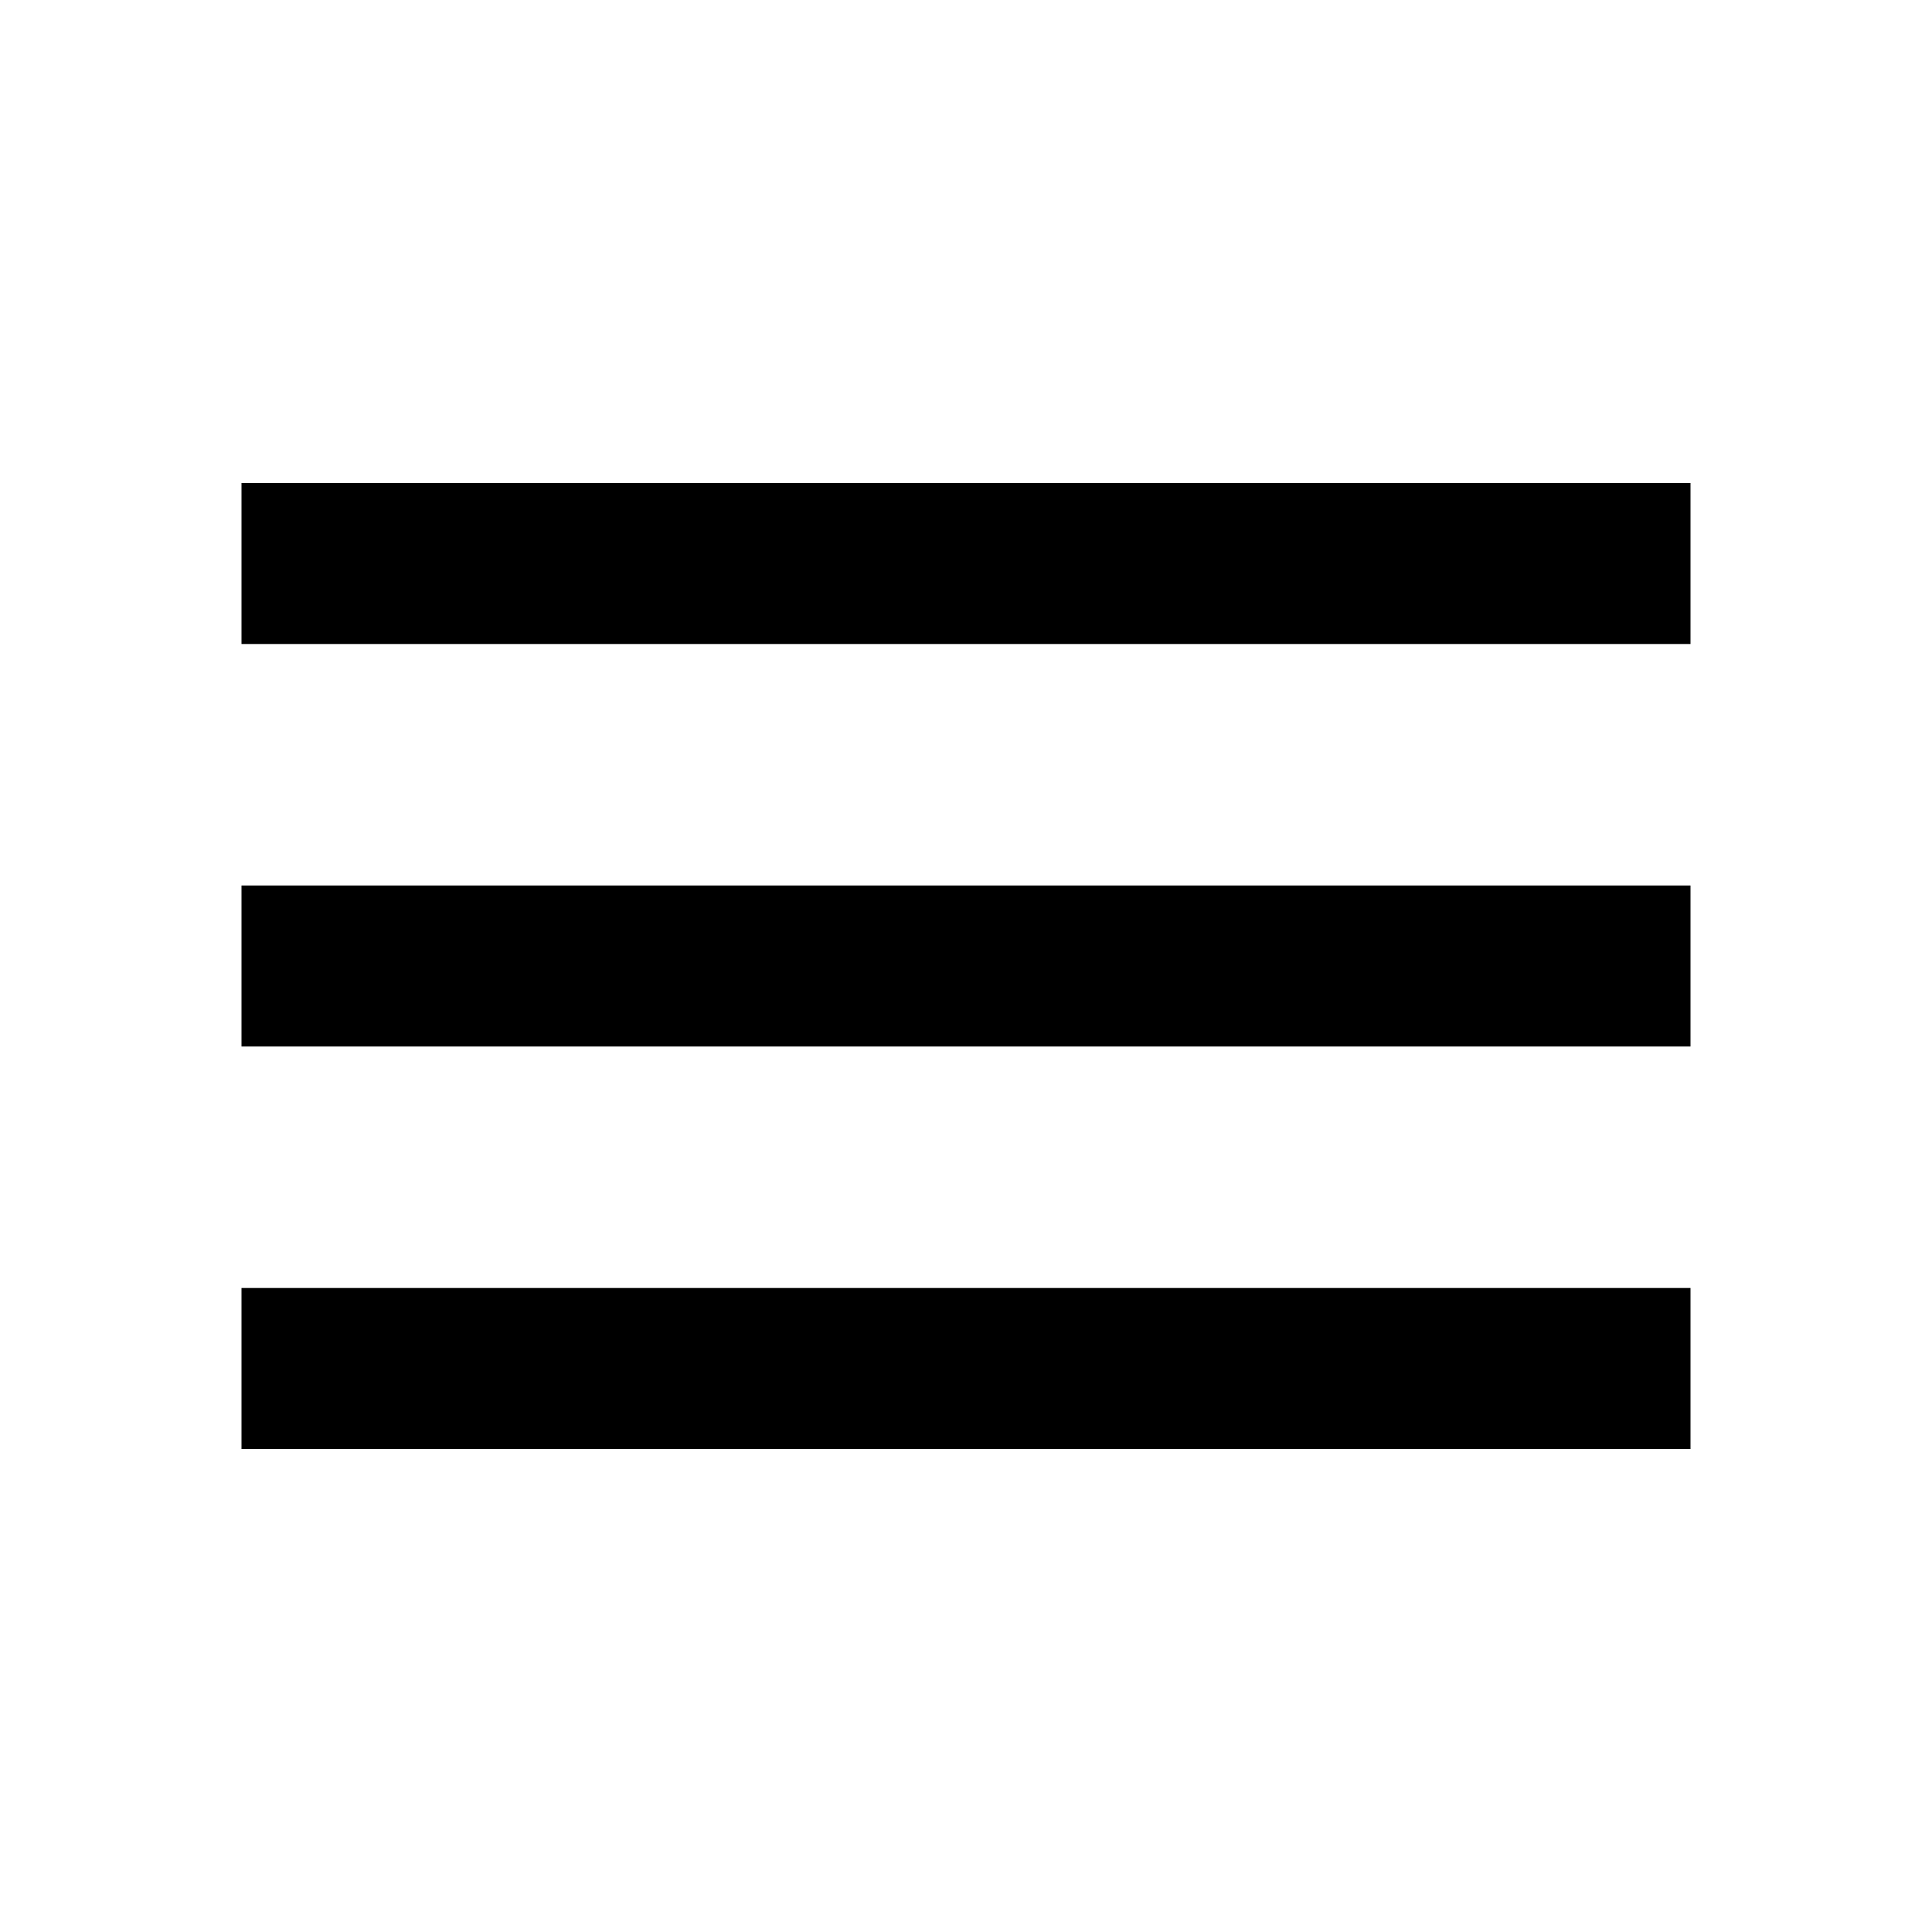
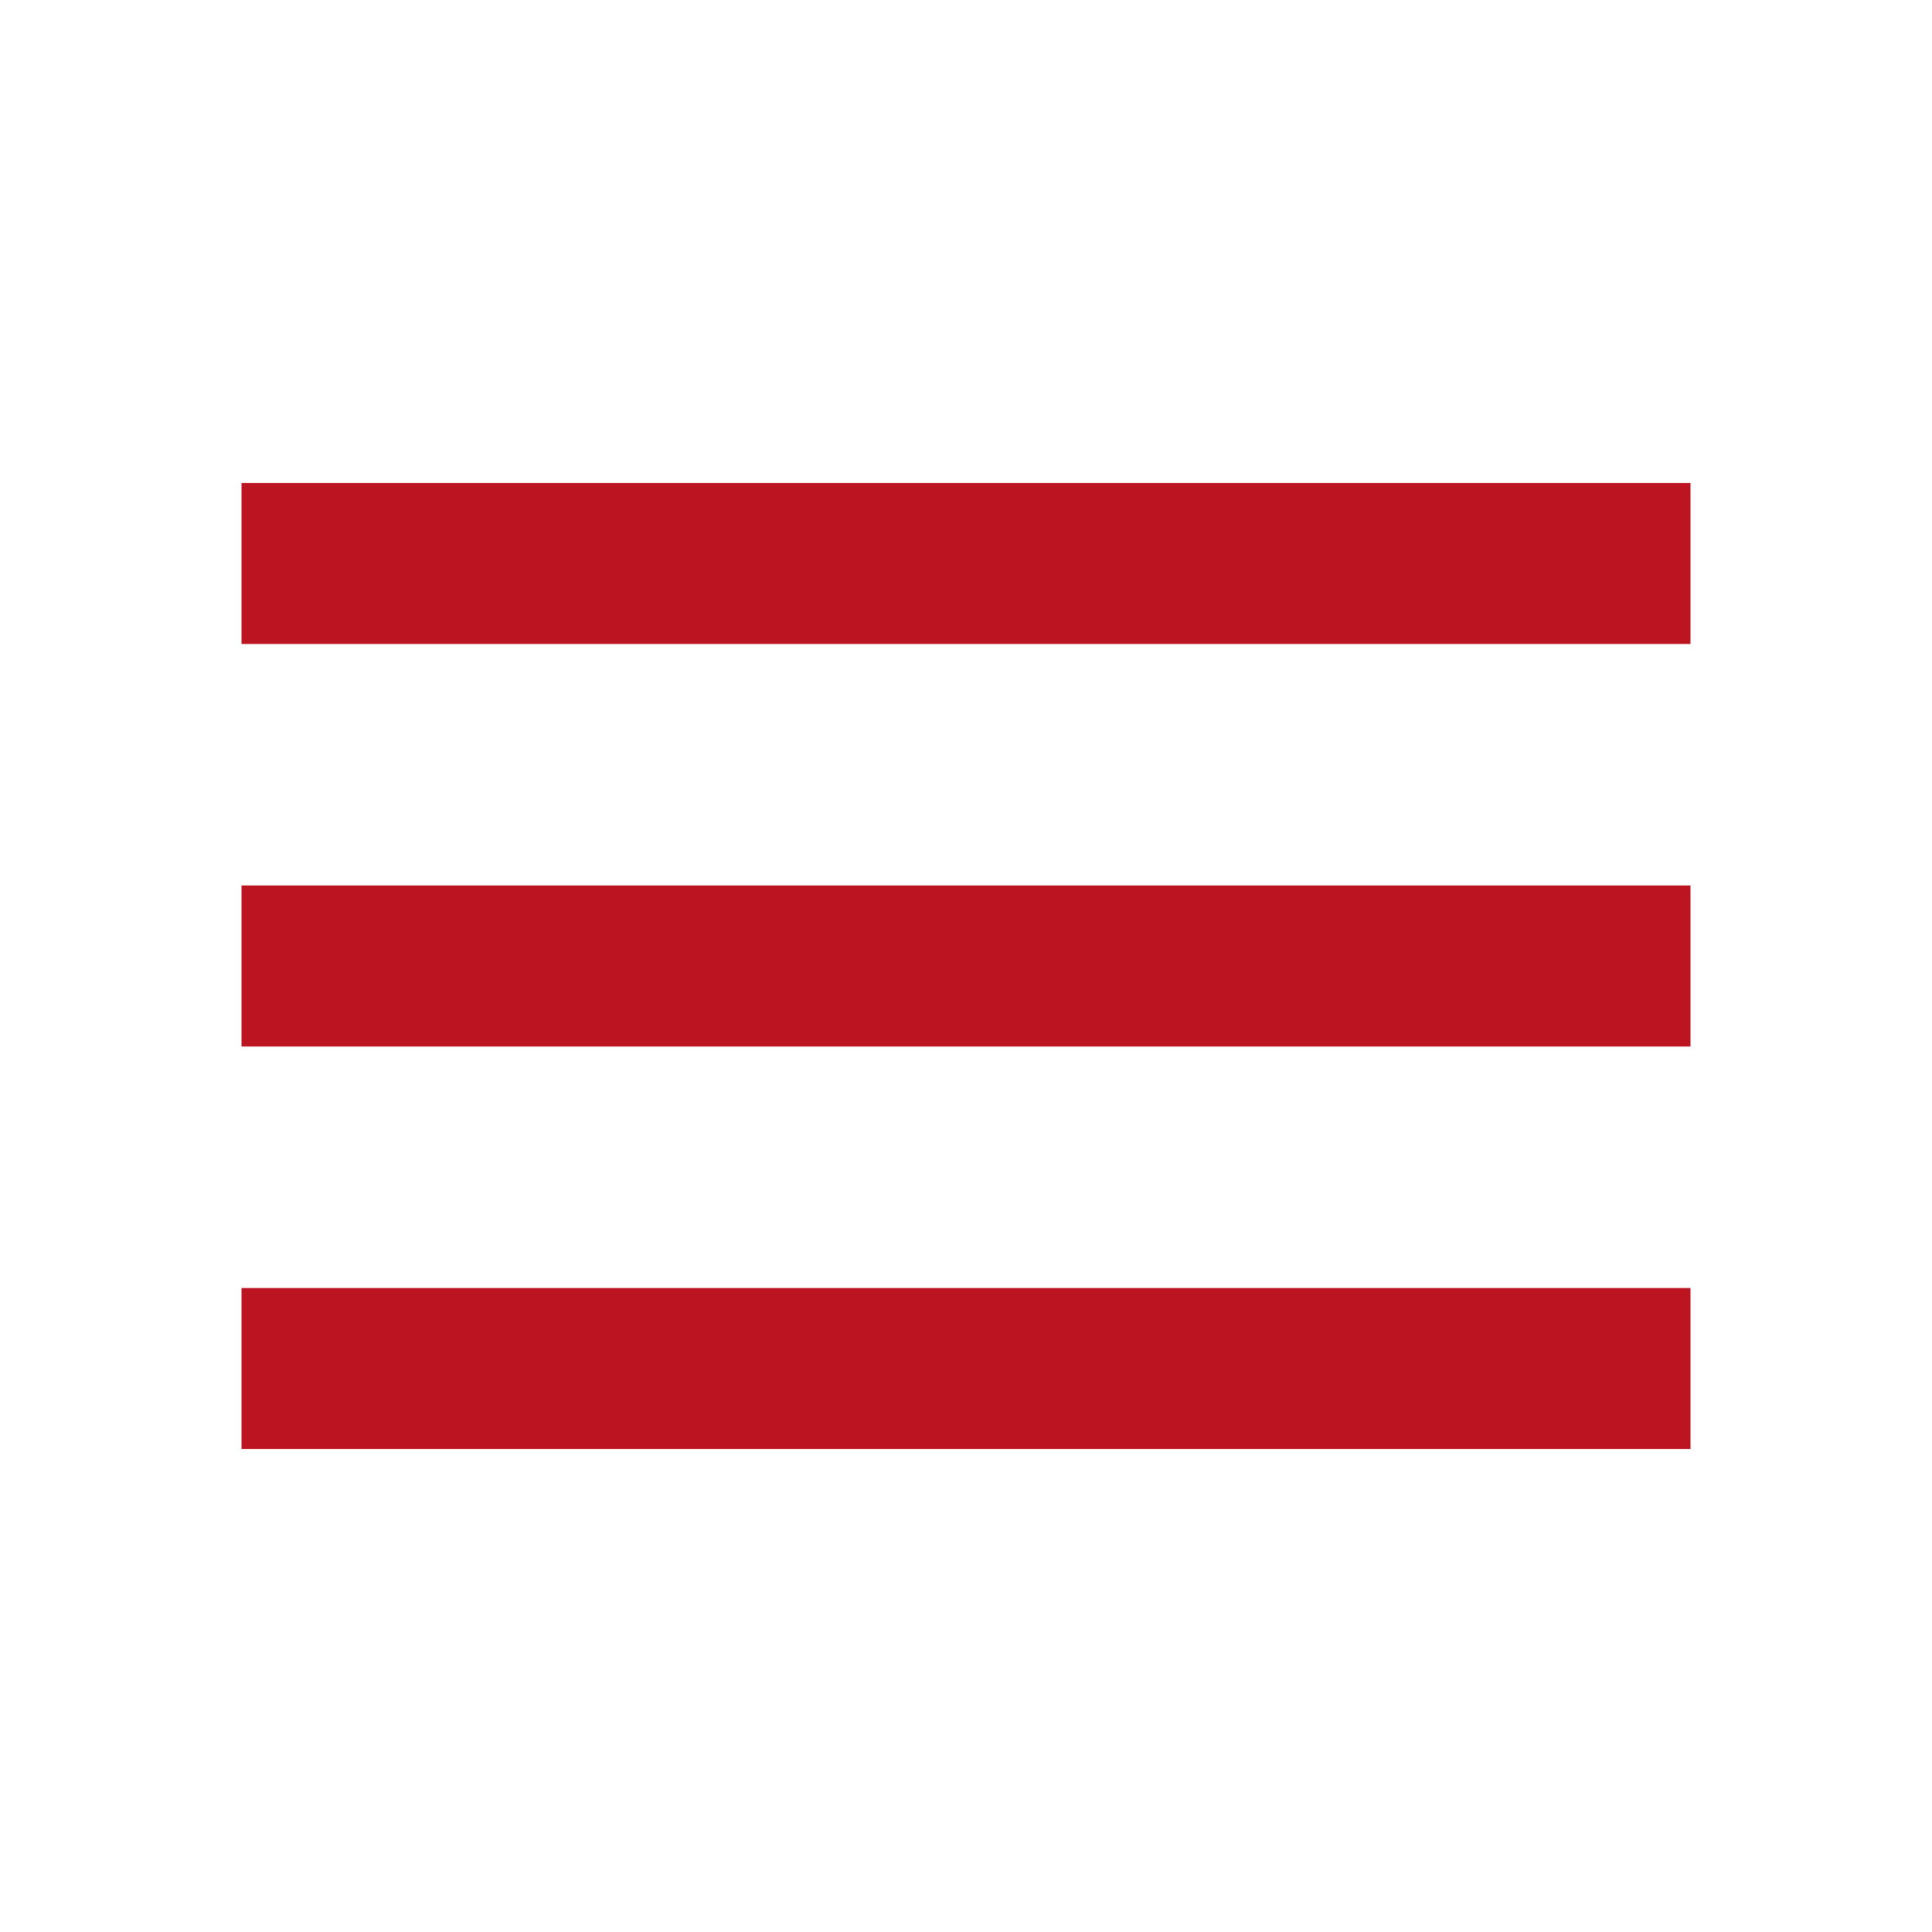
- <svg xmlns="http://www.w3.org/2000/svg" height="32px" viewBox="0 0 24 24" width="32px" fill="#000000">
+ <svg xmlns="http://www.w3.org/2000/svg" height="32px" viewBox="0 0 24 24" width="32px" fill="#bc1521">
  <path d="M0 0h24v24H0V0z" fill="none" />
  <path d="M3 18h18v-2H3v2zm0-5h18v-2H3v2zm0-7v2h18V6H3z" />
</svg>
